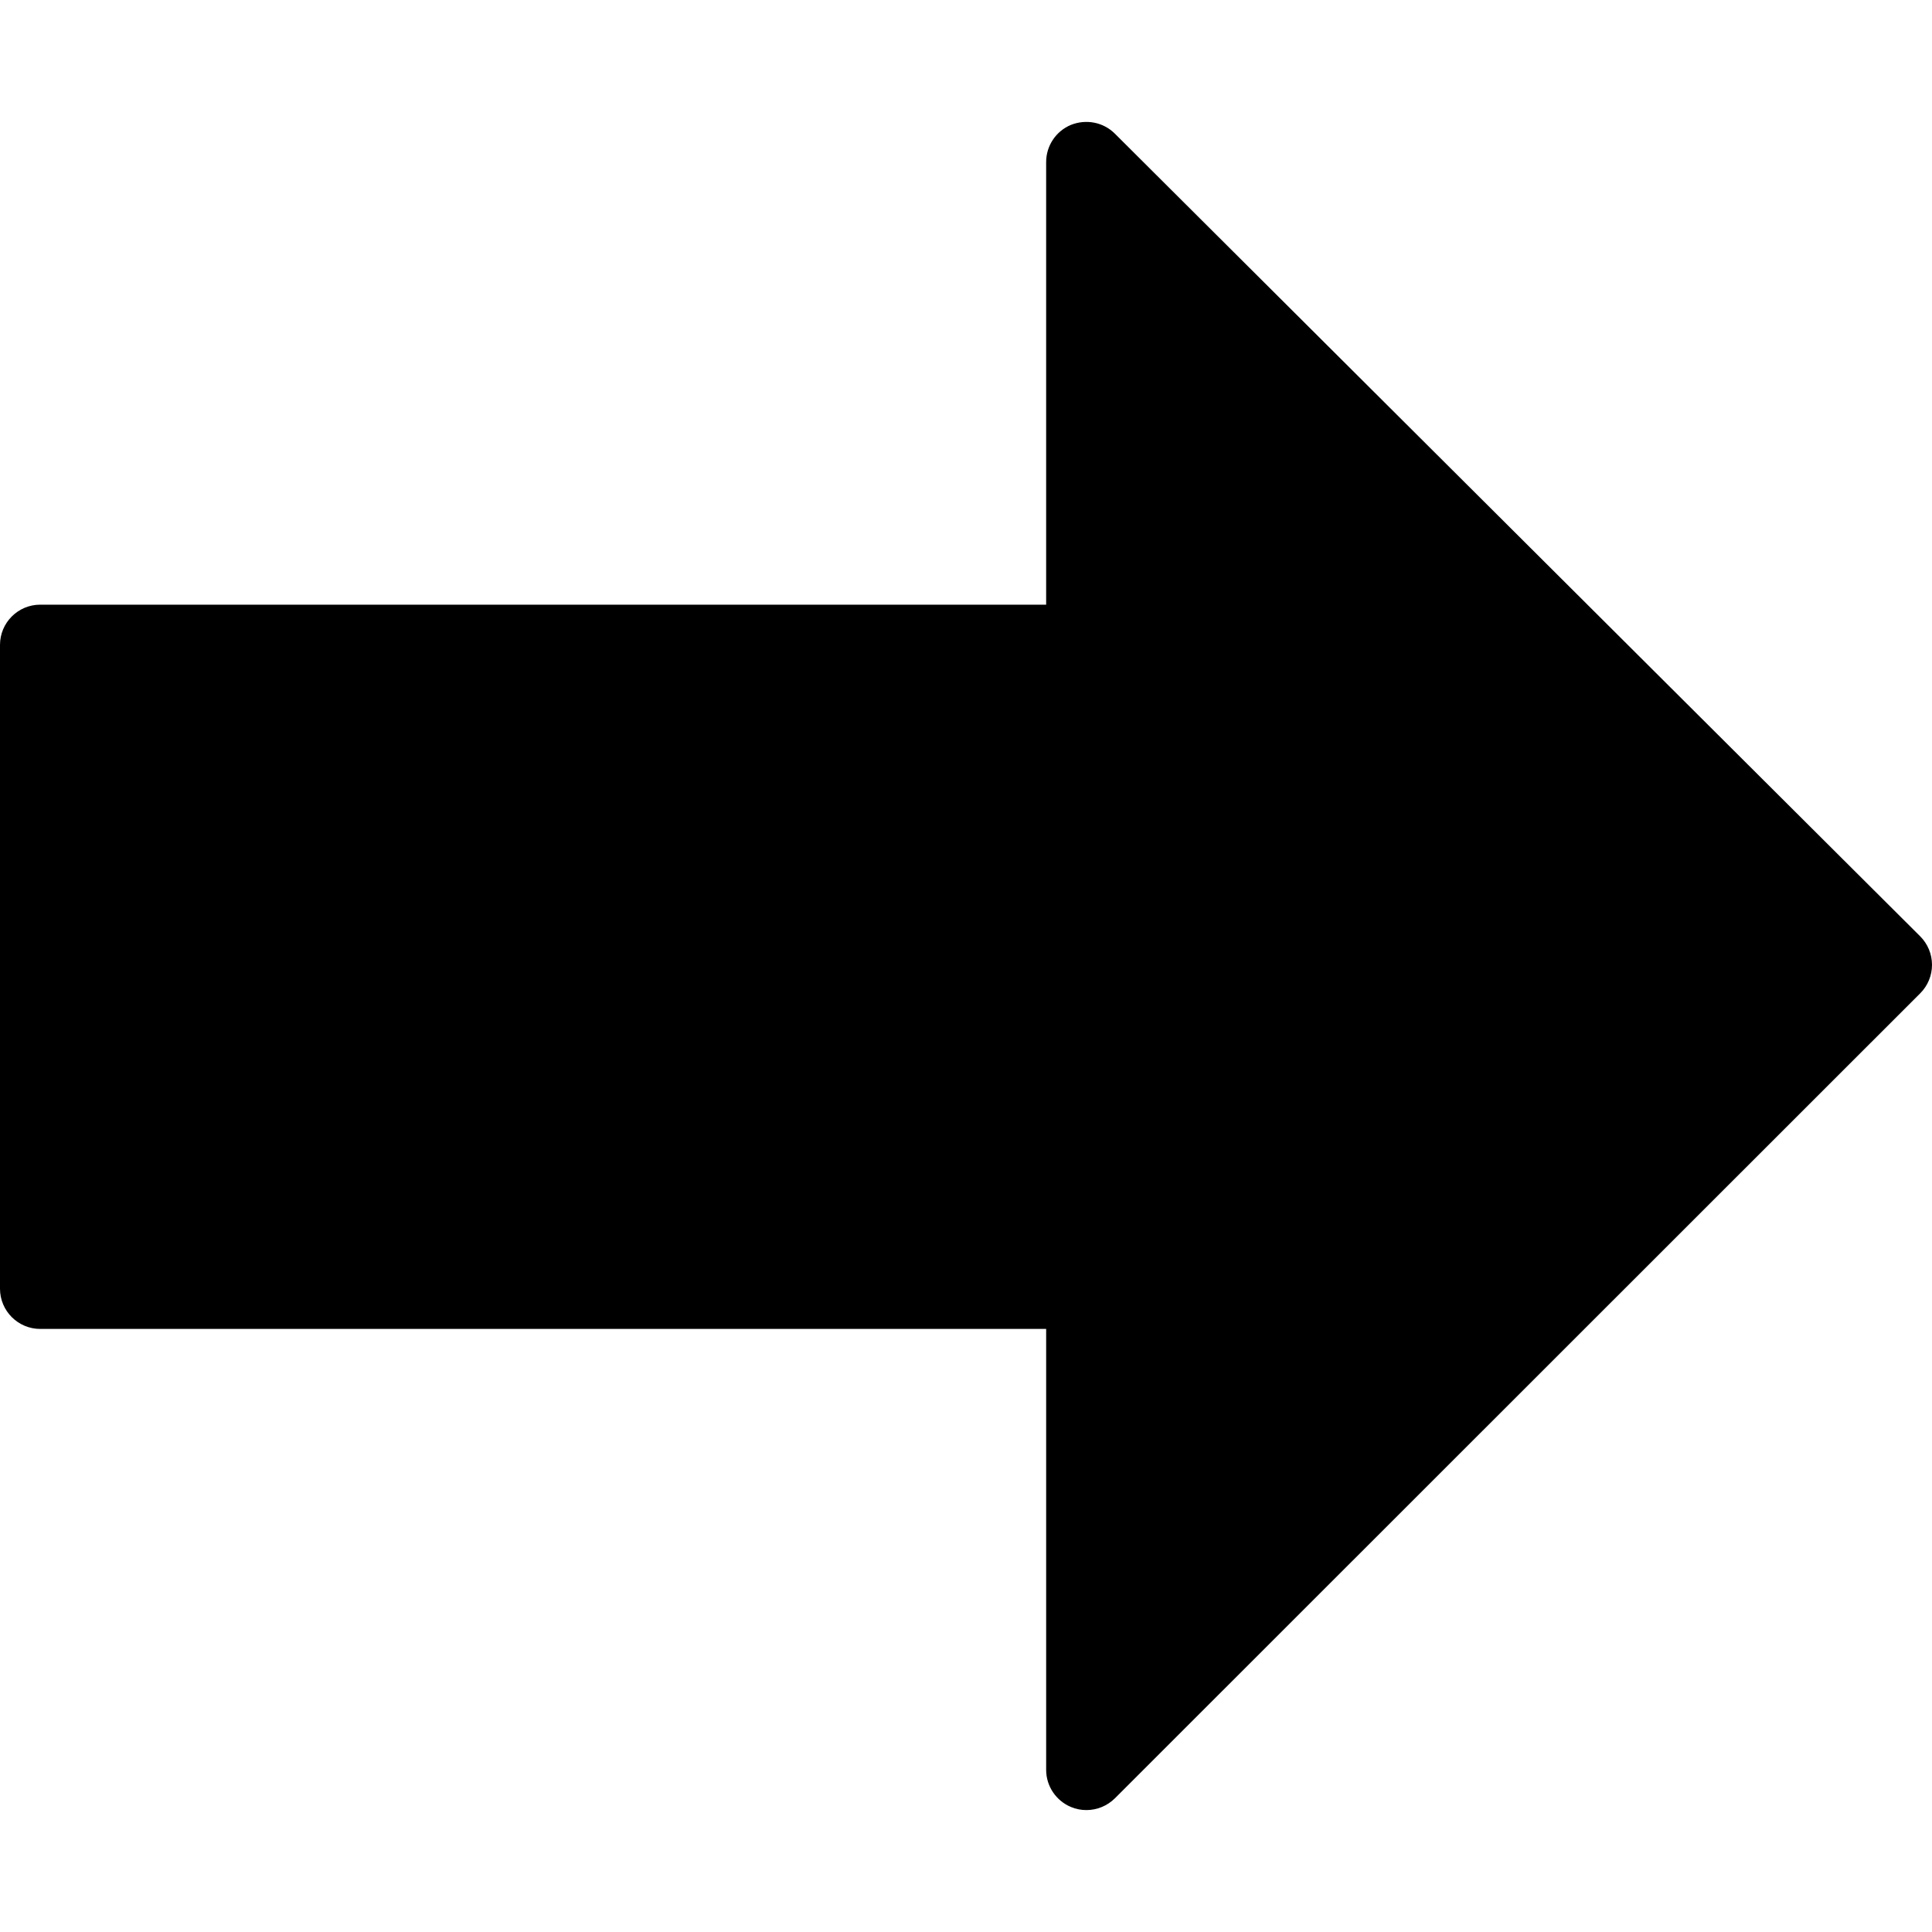
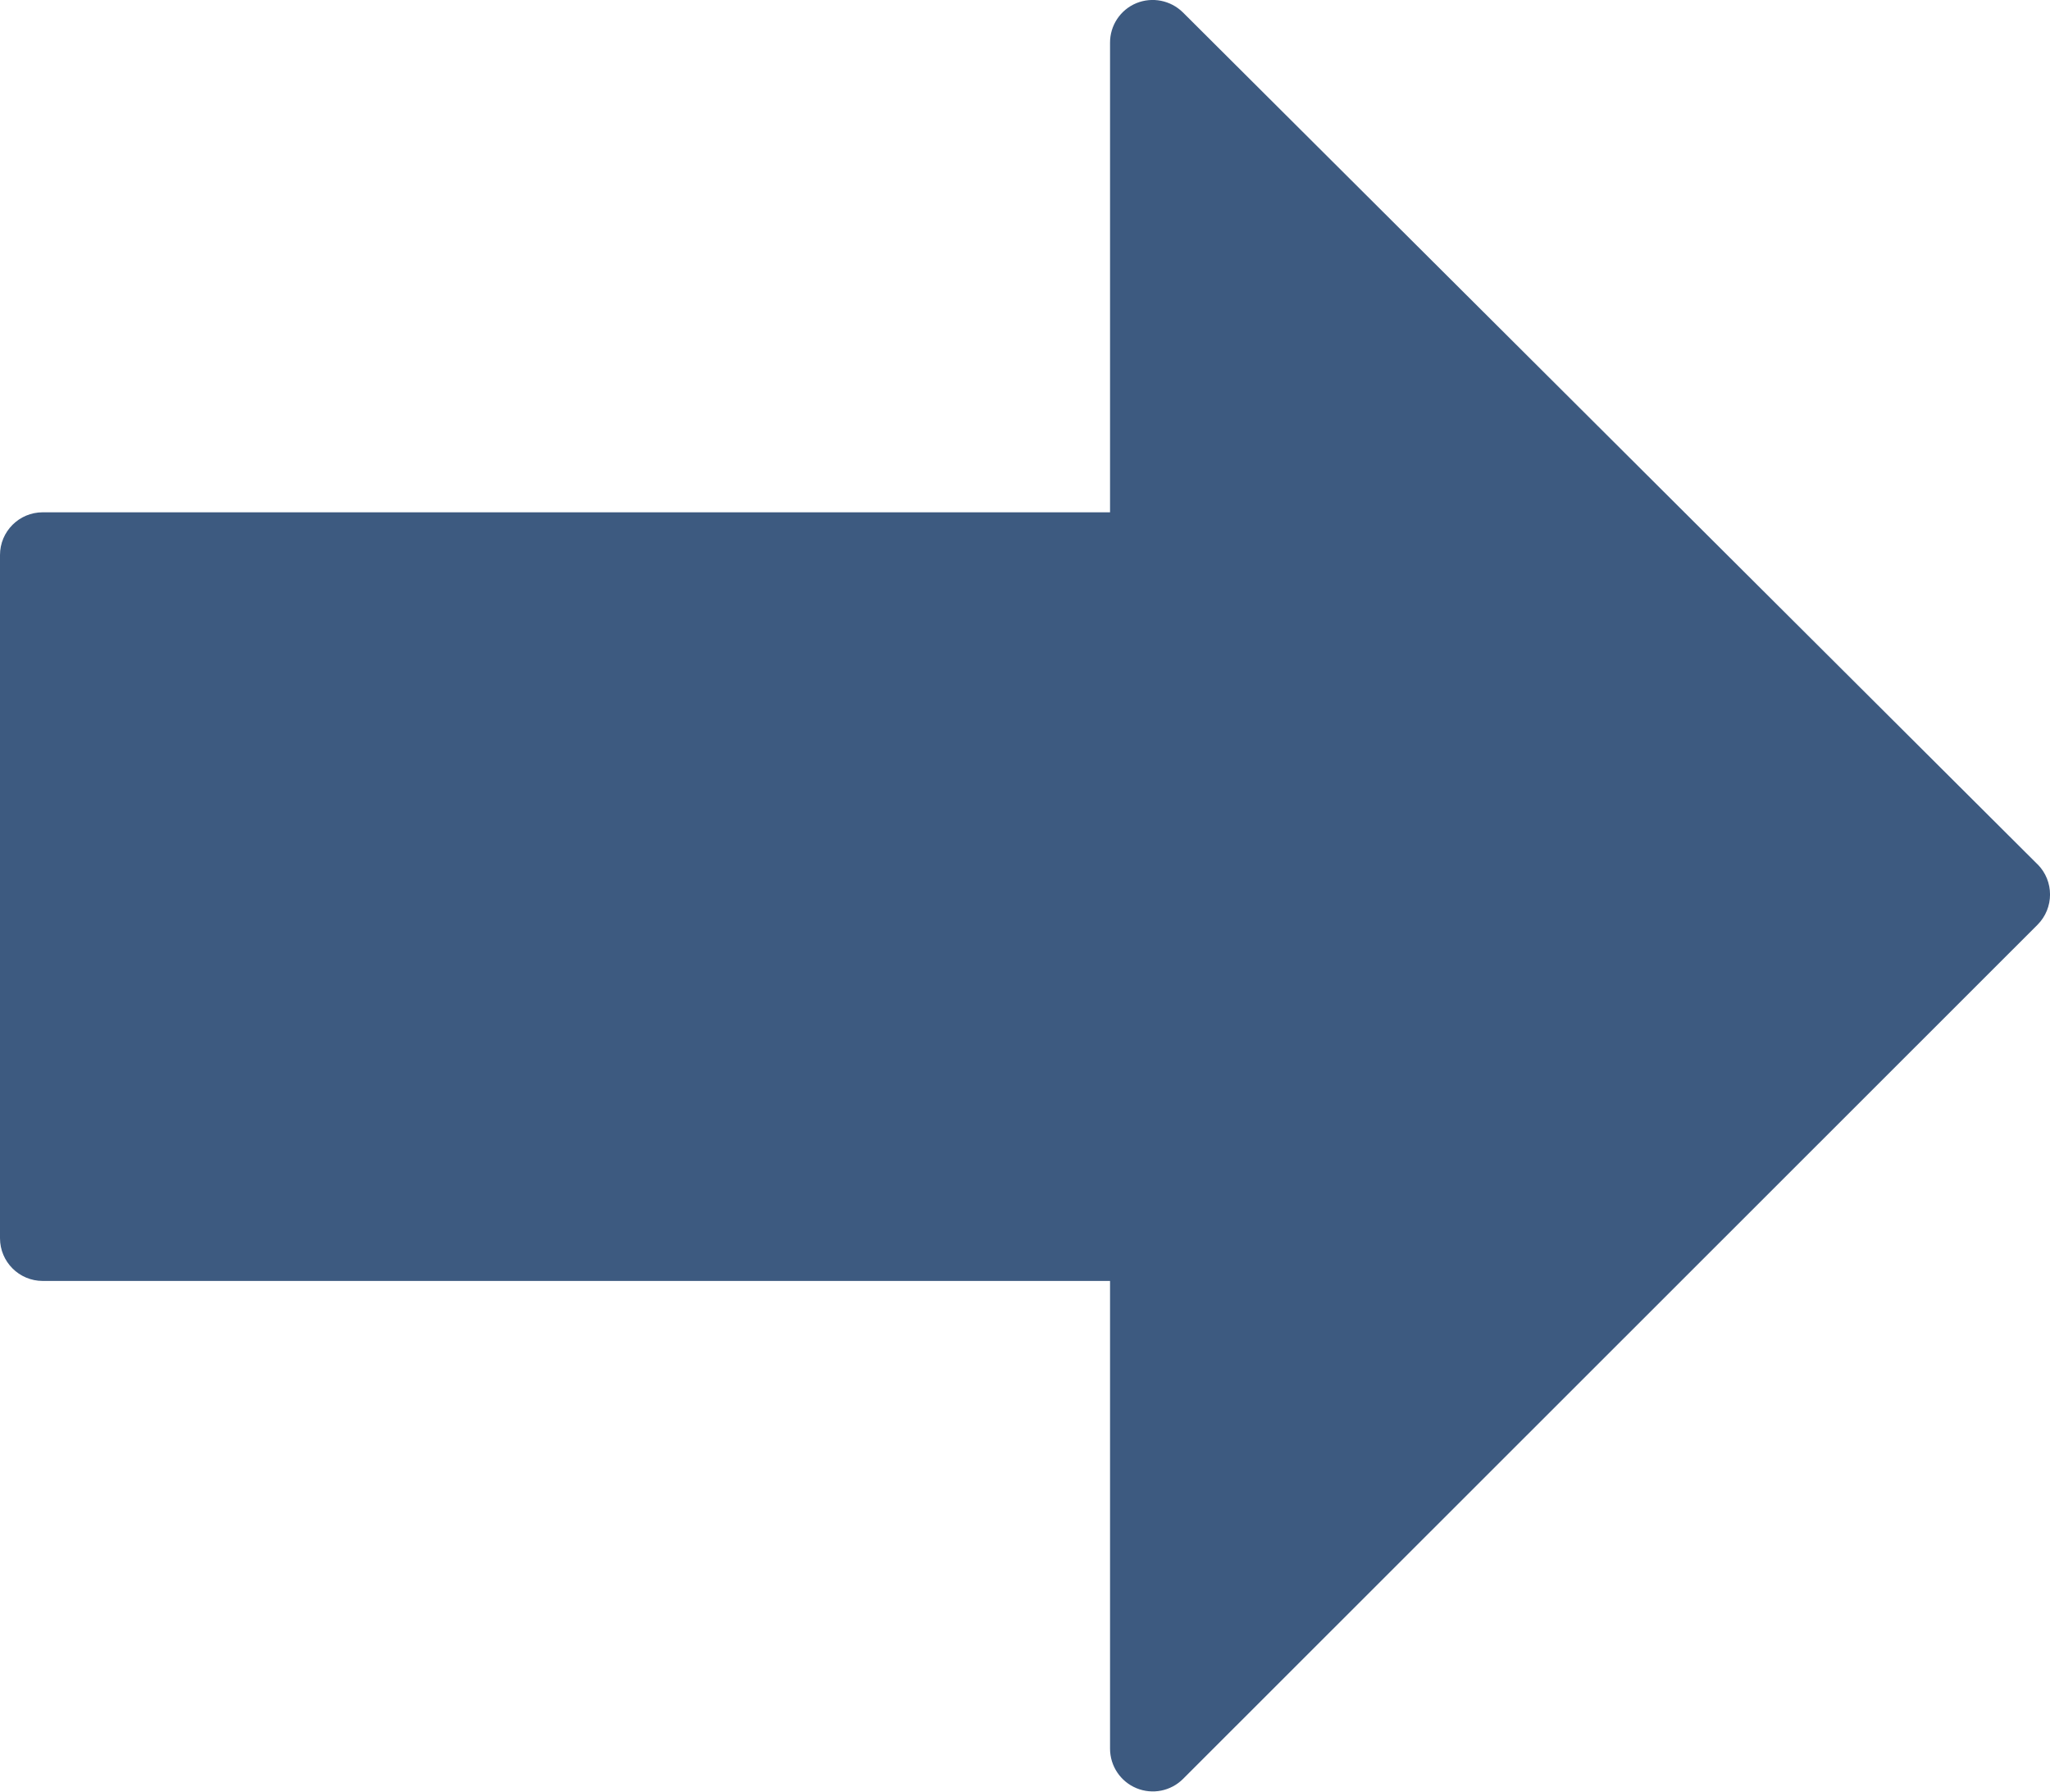
- <svg xmlns="http://www.w3.org/2000/svg" version="1.1" width="512" height="512" x="0" y="0" viewBox="0 0 512.171 512.171" style="enable-background:new 0 0 512 512" xml:space="preserve" class="">
-   <g>
-     <g>
-       <g>
-         <path d="M509.035,248.212l-213.504-212.8c-3.051-3.029-7.595-3.904-11.627-2.304c-3.989,1.664-6.571,5.547-6.571,9.856v117.333    H10.667C4.779,160.298,0,165.076,0,170.964v170.667c0,5.888,4.779,10.667,10.667,10.667h266.667v116.885    c0,4.309,2.603,8.192,6.592,9.856c1.323,0.555,2.709,0.811,4.075,0.811c2.773,0,5.504-1.088,7.552-3.115l213.504-213.419    c2.005-2.005,3.115-4.715,3.115-7.552C512.171,252.927,511.04,250.218,509.035,248.212z" fill="currentColor" data-original="#000000" style="" class="" />
-       </g>
-     </g>
-     <g>
- </g>
-     <g>
- </g>
-     <g>
- </g>
-     <g>
- </g>
-     <g>
- </g>
-     <g>
- </g>
-     <g>
- </g>
-     <g>
- </g>
-     <g>
- </g>
-     <g>
- </g>
-     <g>
- </g>
-     <g>
- </g>
-     <g>
- </g>
-     <g>
- </g>
-     <g>
- </g>
-   </g>
+ <svg xmlns="http://www.w3.org/2000/svg" id="Layer_1" data-name="Layer 1" viewBox="0 0 512 447.38">
+   <defs>
+     <style>.cls-1{fill:#3d5a80;}</style>
+   </defs>
+   <path class="cls-1" d="M508.87,248.13,295.43,35.4a10.77,10.77,0,0,0-11.62-2.3A10.65,10.65,0,0,0,277.24,43V160.24H10.66A10.67,10.67,0,0,0,0,170.91V341.52a10.67,10.67,0,0,0,10.66,10.66H277.24V469a10.68,10.68,0,0,0,18.21,7.55L508.89,263.23a10.7,10.7,0,0,0,0-15.1Z" transform="translate(0 -32.31)" />
</svg>
